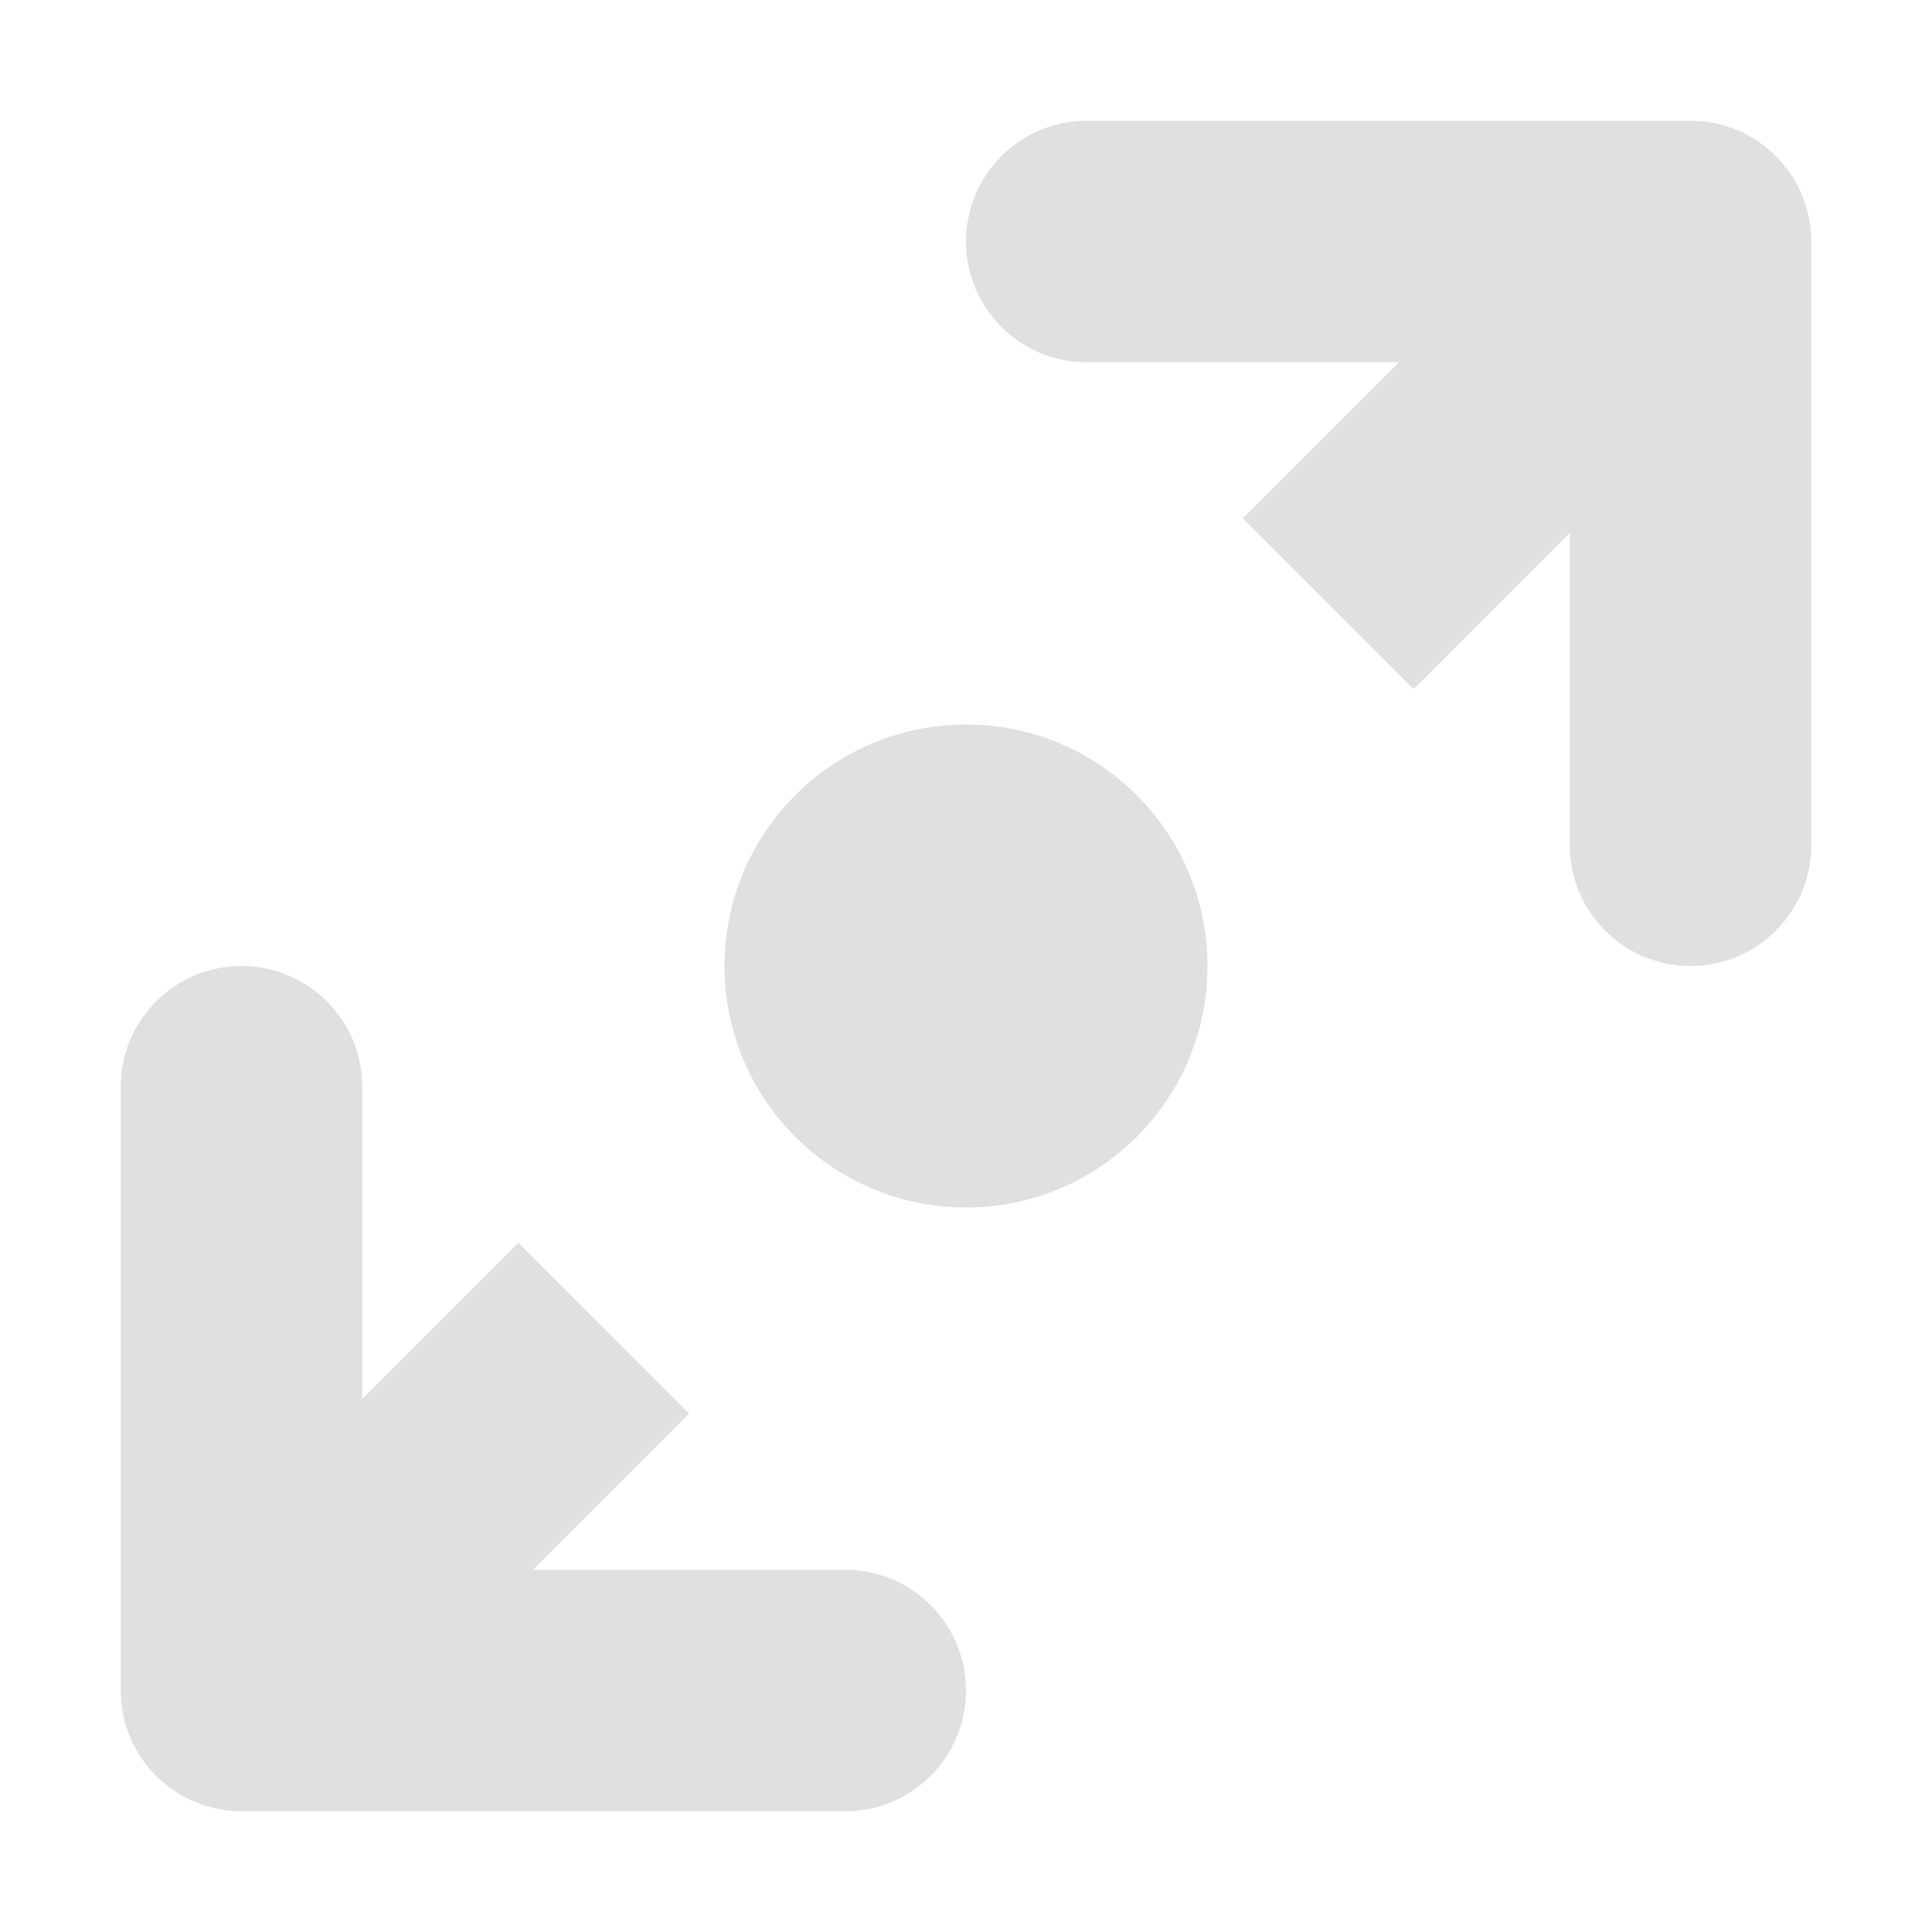
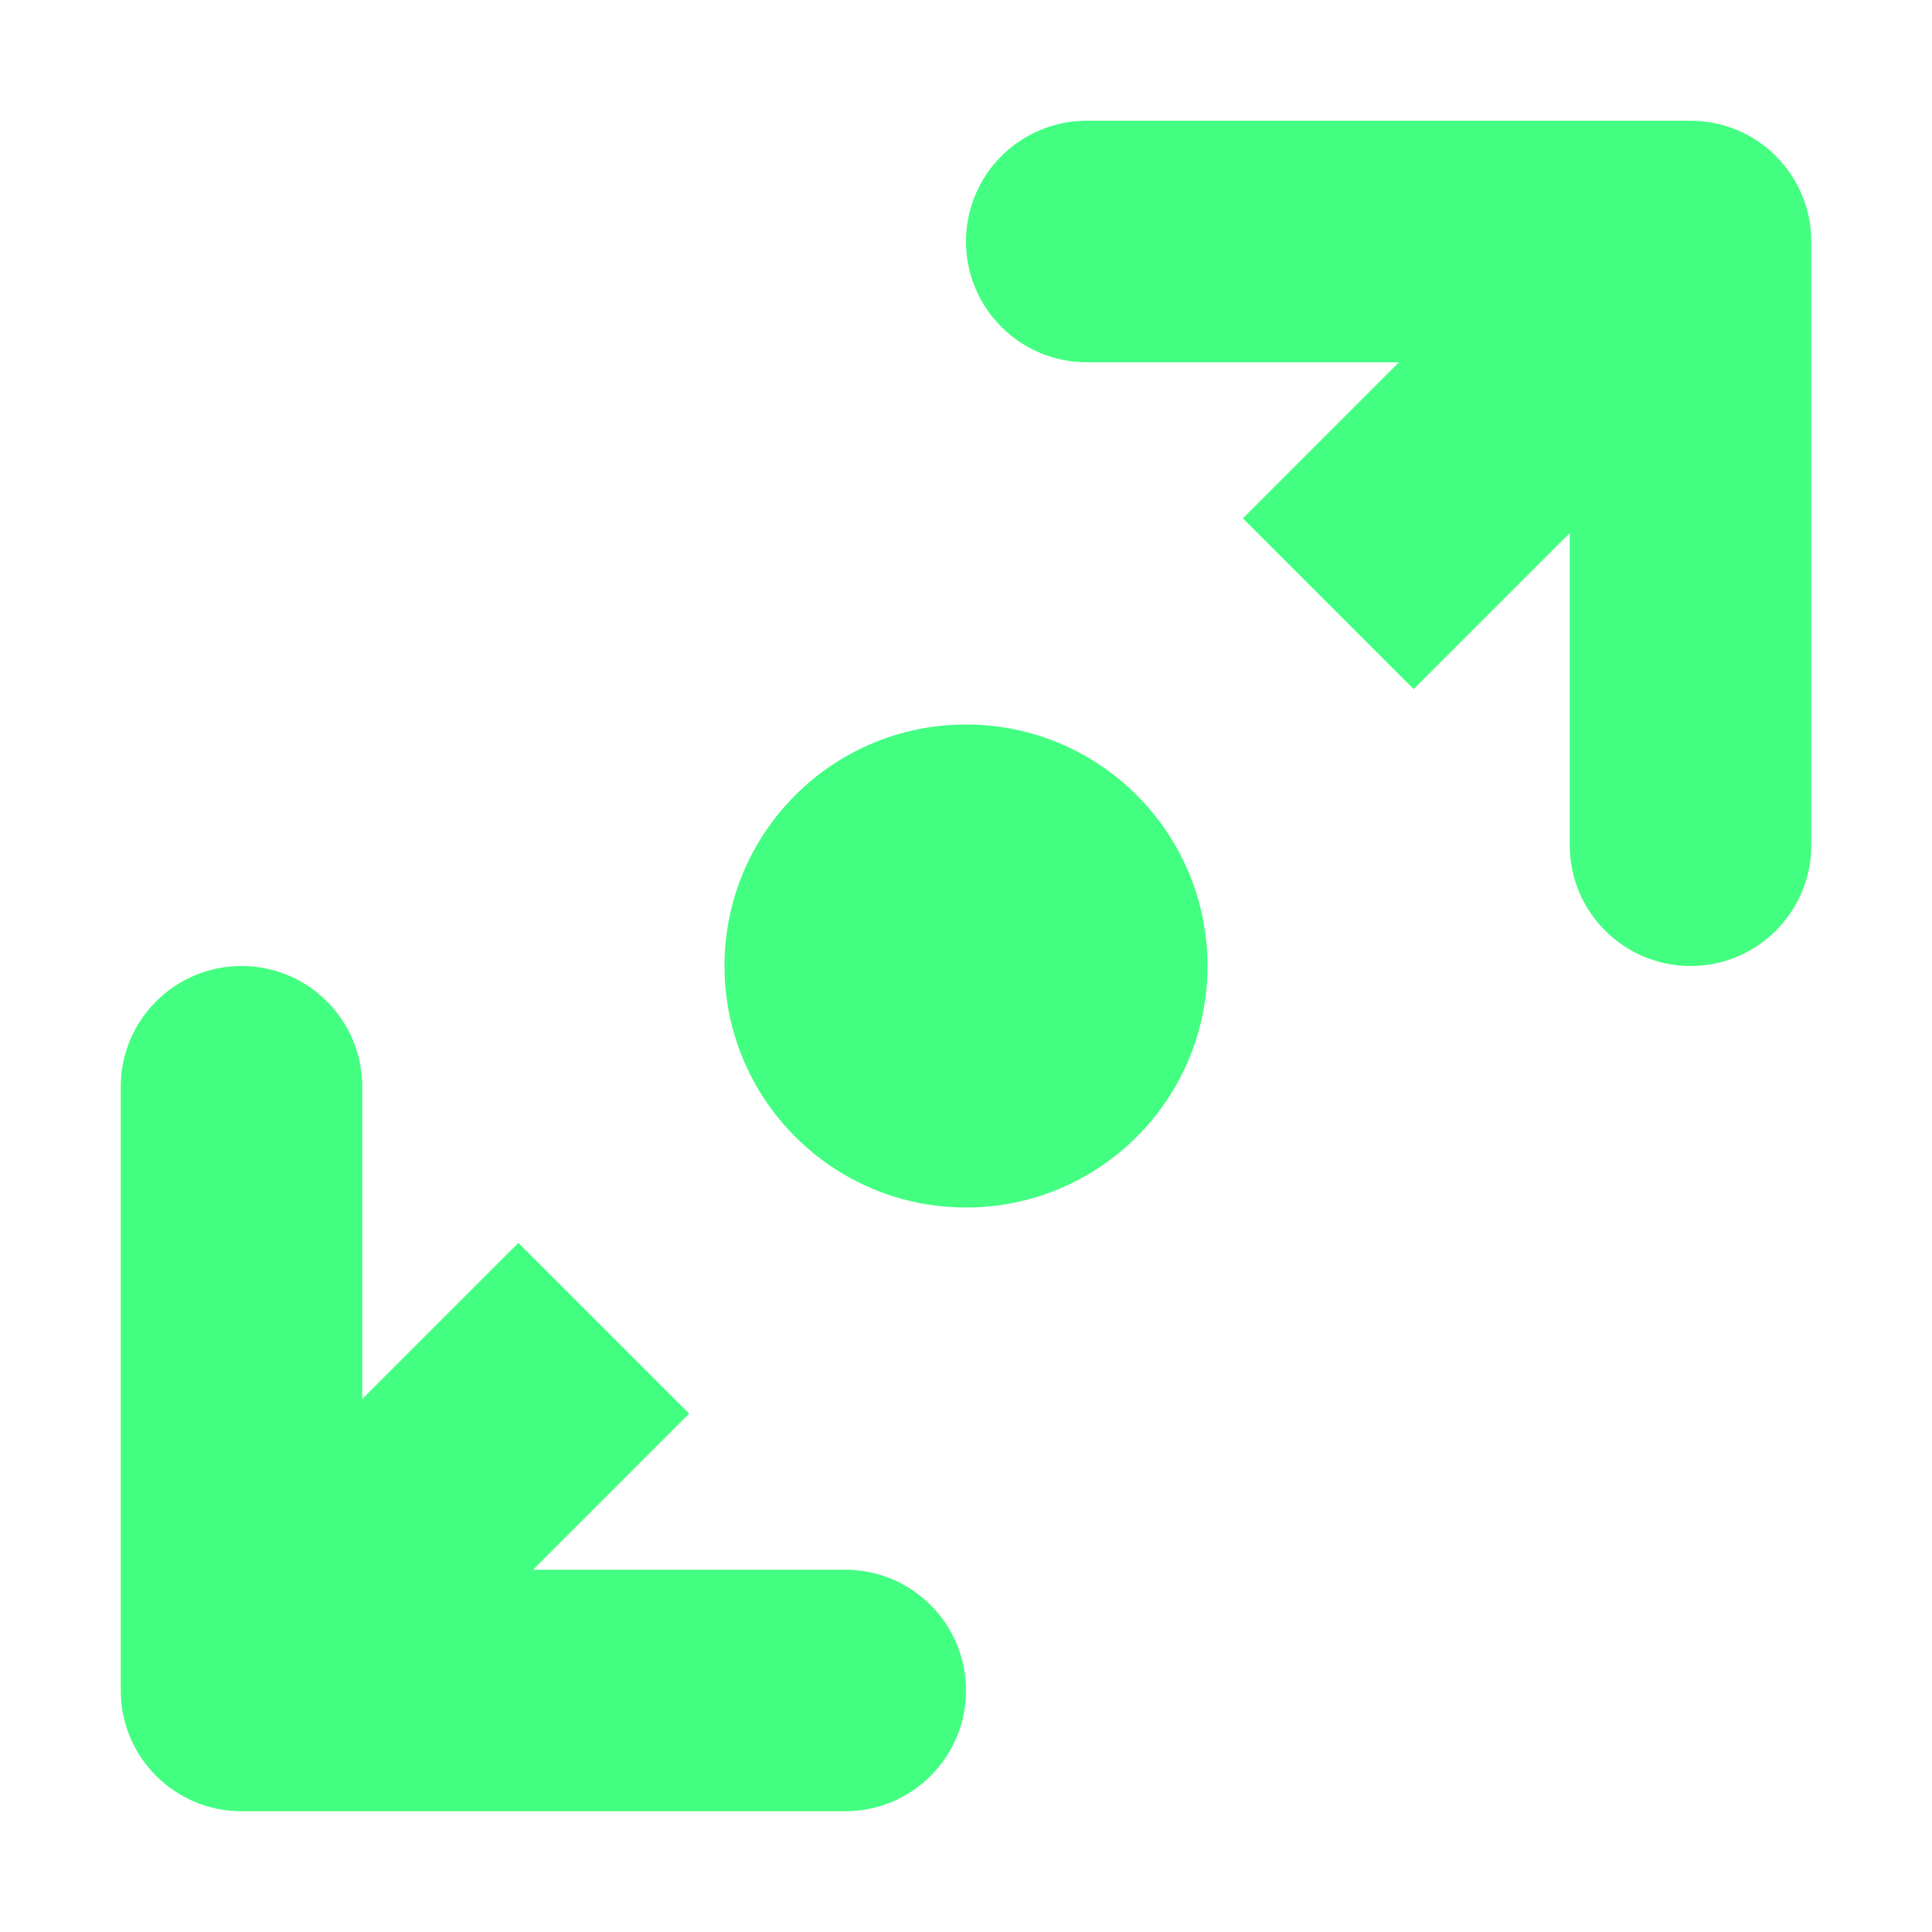
- <svg xmlns="http://www.w3.org/2000/svg" width="16" height="16">
-   <g fill="#e0e0e0">
-     <circle cx="8" cy="8" r="2" />
-     <path d="M9 1a1 1 0 0 0 0 2h2.586l-1.293 1.293 1.414 1.414L13 4.414V7a1 1 0 0 0 2 0V2a1 1 0 0 0-1-1zM3 9a1 1 0 0 0-2 0v5a1 1 0 0 0 1 1h5a1 1 0 0 0 0-2H4.414l1.293-1.293-1.414-1.414L3 11.586V9z" />
+ <svg xmlns="http://www.w3.org/2000/svg" width="16" height="16" version="1.1" id="svg3941">
+   <defs id="defs3945" />
+   <g fill="#e0e0e0" id="g3939" style="fill:#43ff81;fill-opacity:1">
+     <circle cx="8" cy="8" r="2" id="circle3935" style="fill:#43ff81;fill-opacity:1" />
+     <path d="M9 1a1 1 0 0 0 0 2h2.586l-1.293 1.293 1.414 1.414L13 4.414V7a1 1 0 0 0 2 0V2a1 1 0 0 0-1-1zM3 9a1 1 0 0 0-2 0v5a1 1 0 0 0 1 1h5a1 1 0 0 0 0-2H4.414l1.293-1.293-1.414-1.414L3 11.586V9z" id="path3937" style="fill:#43ff81;fill-opacity:1" />
  </g>
</svg>
